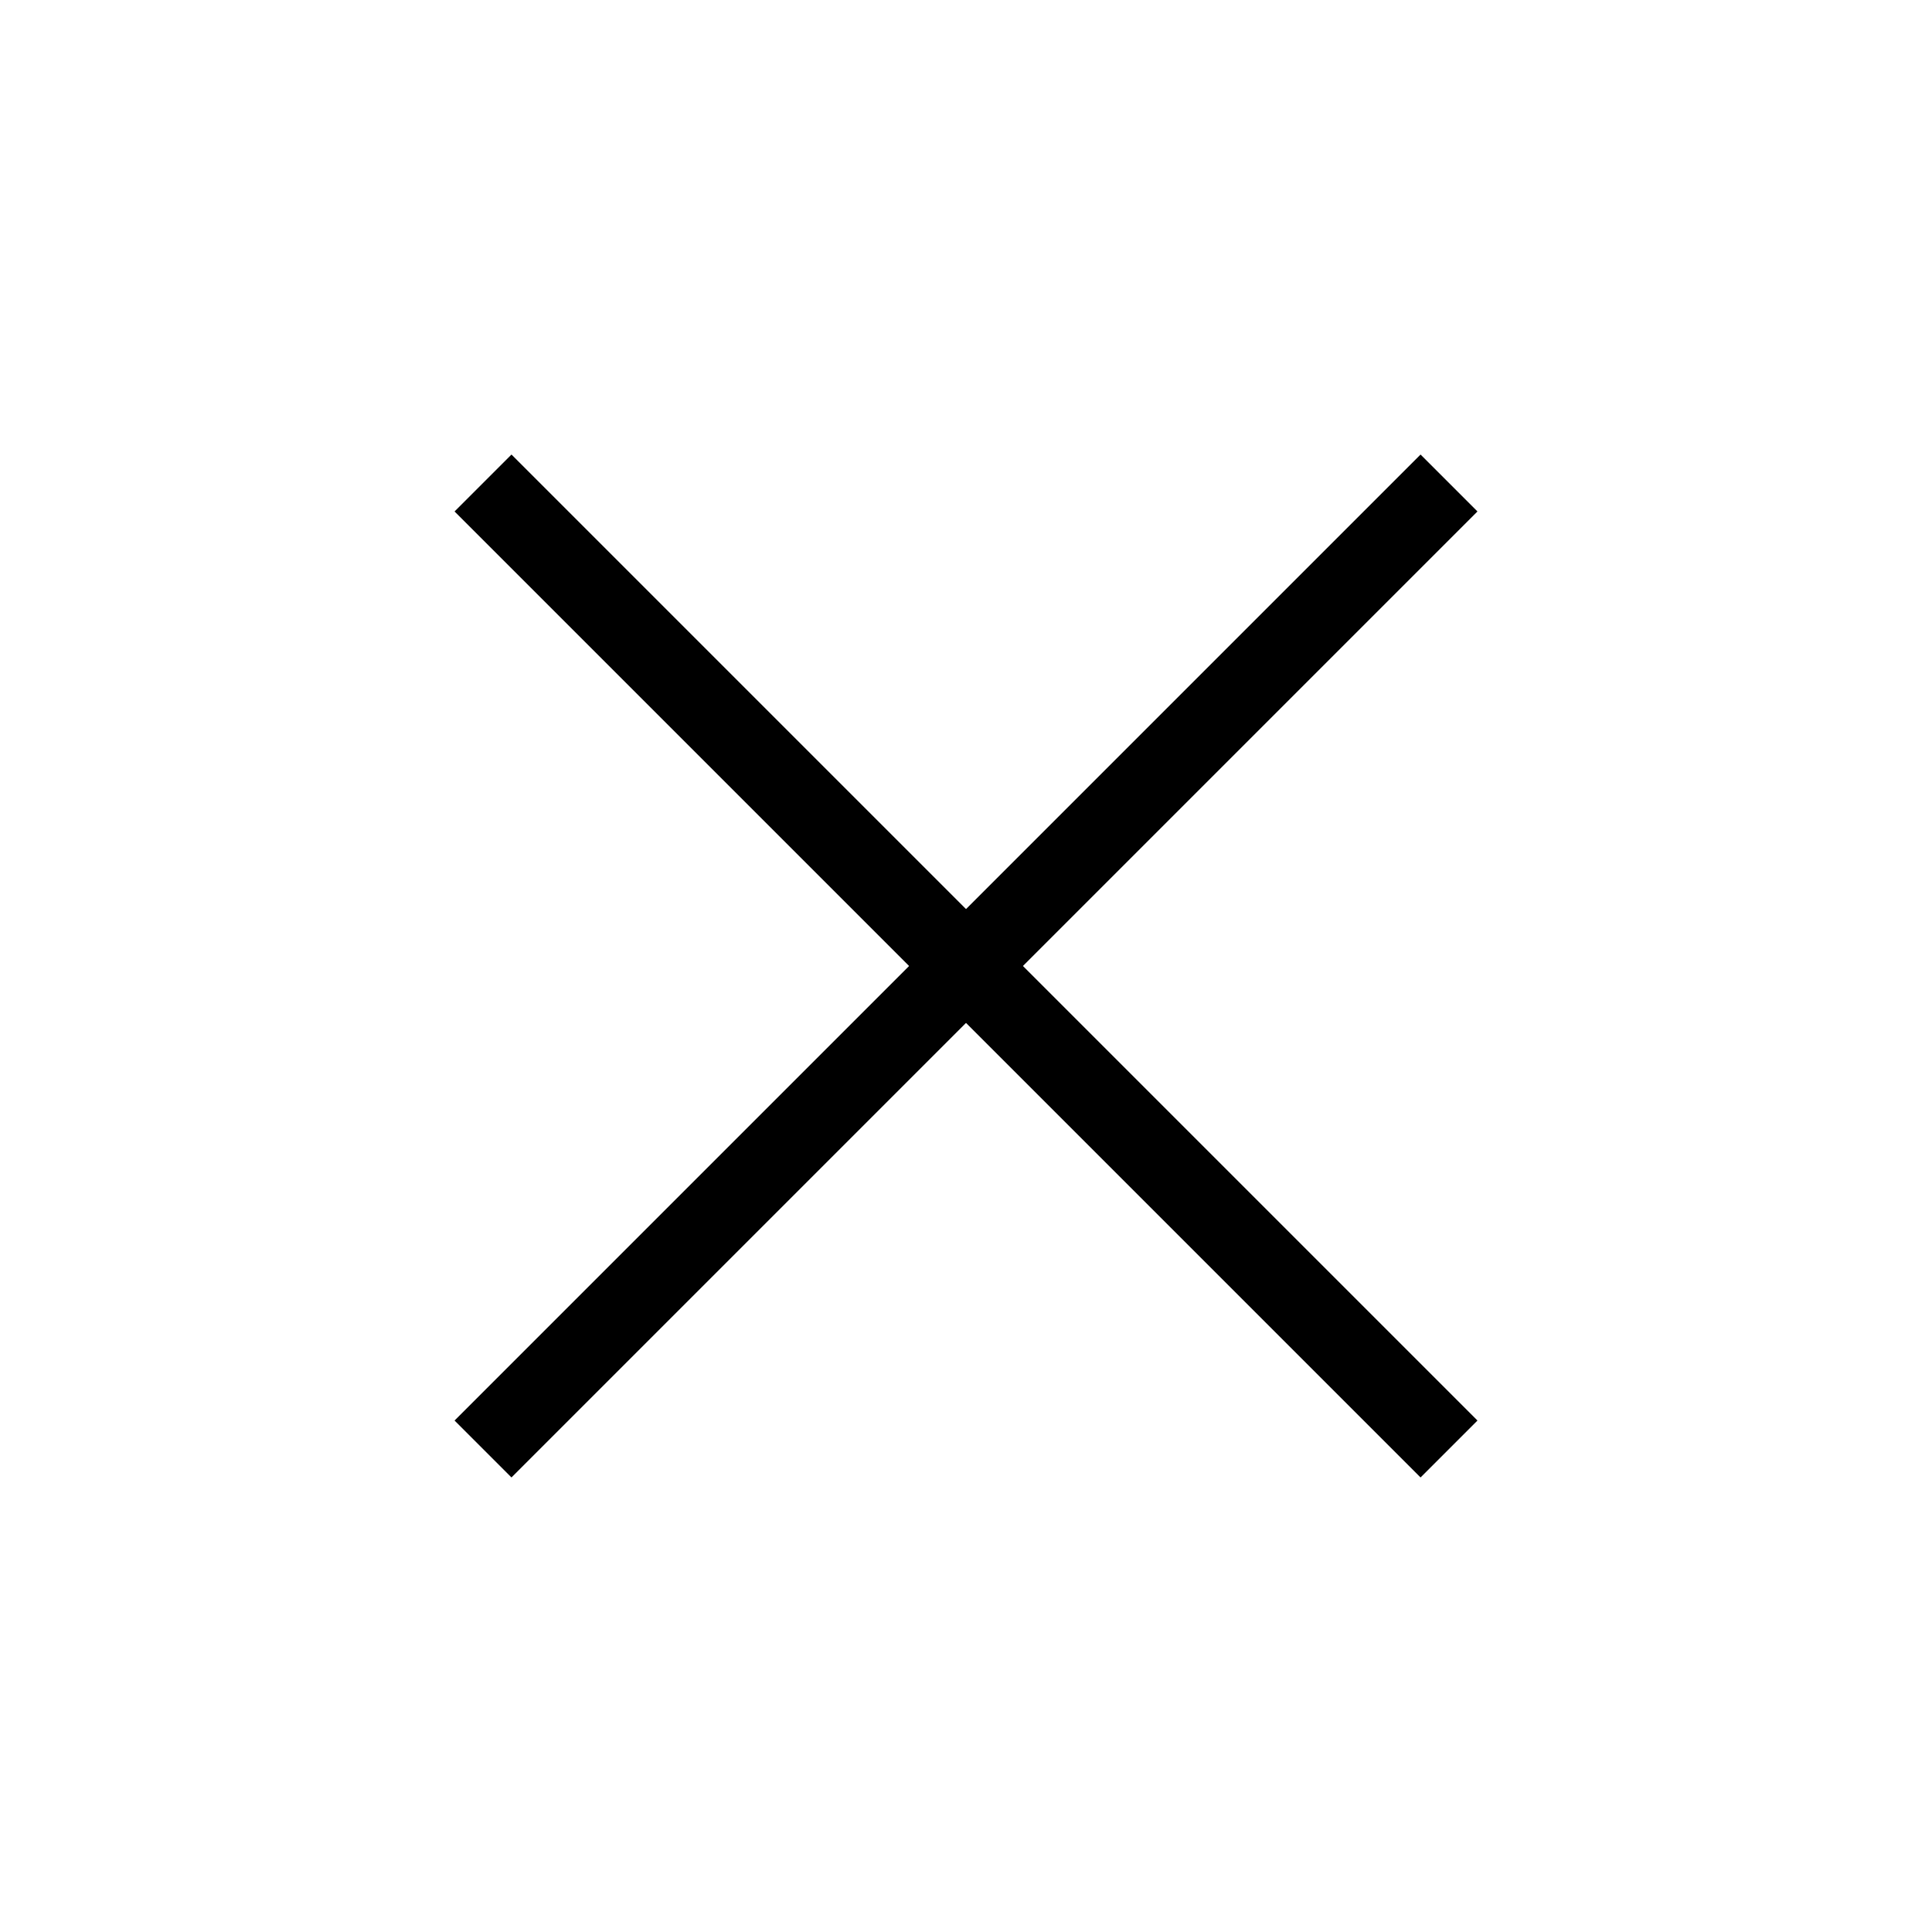
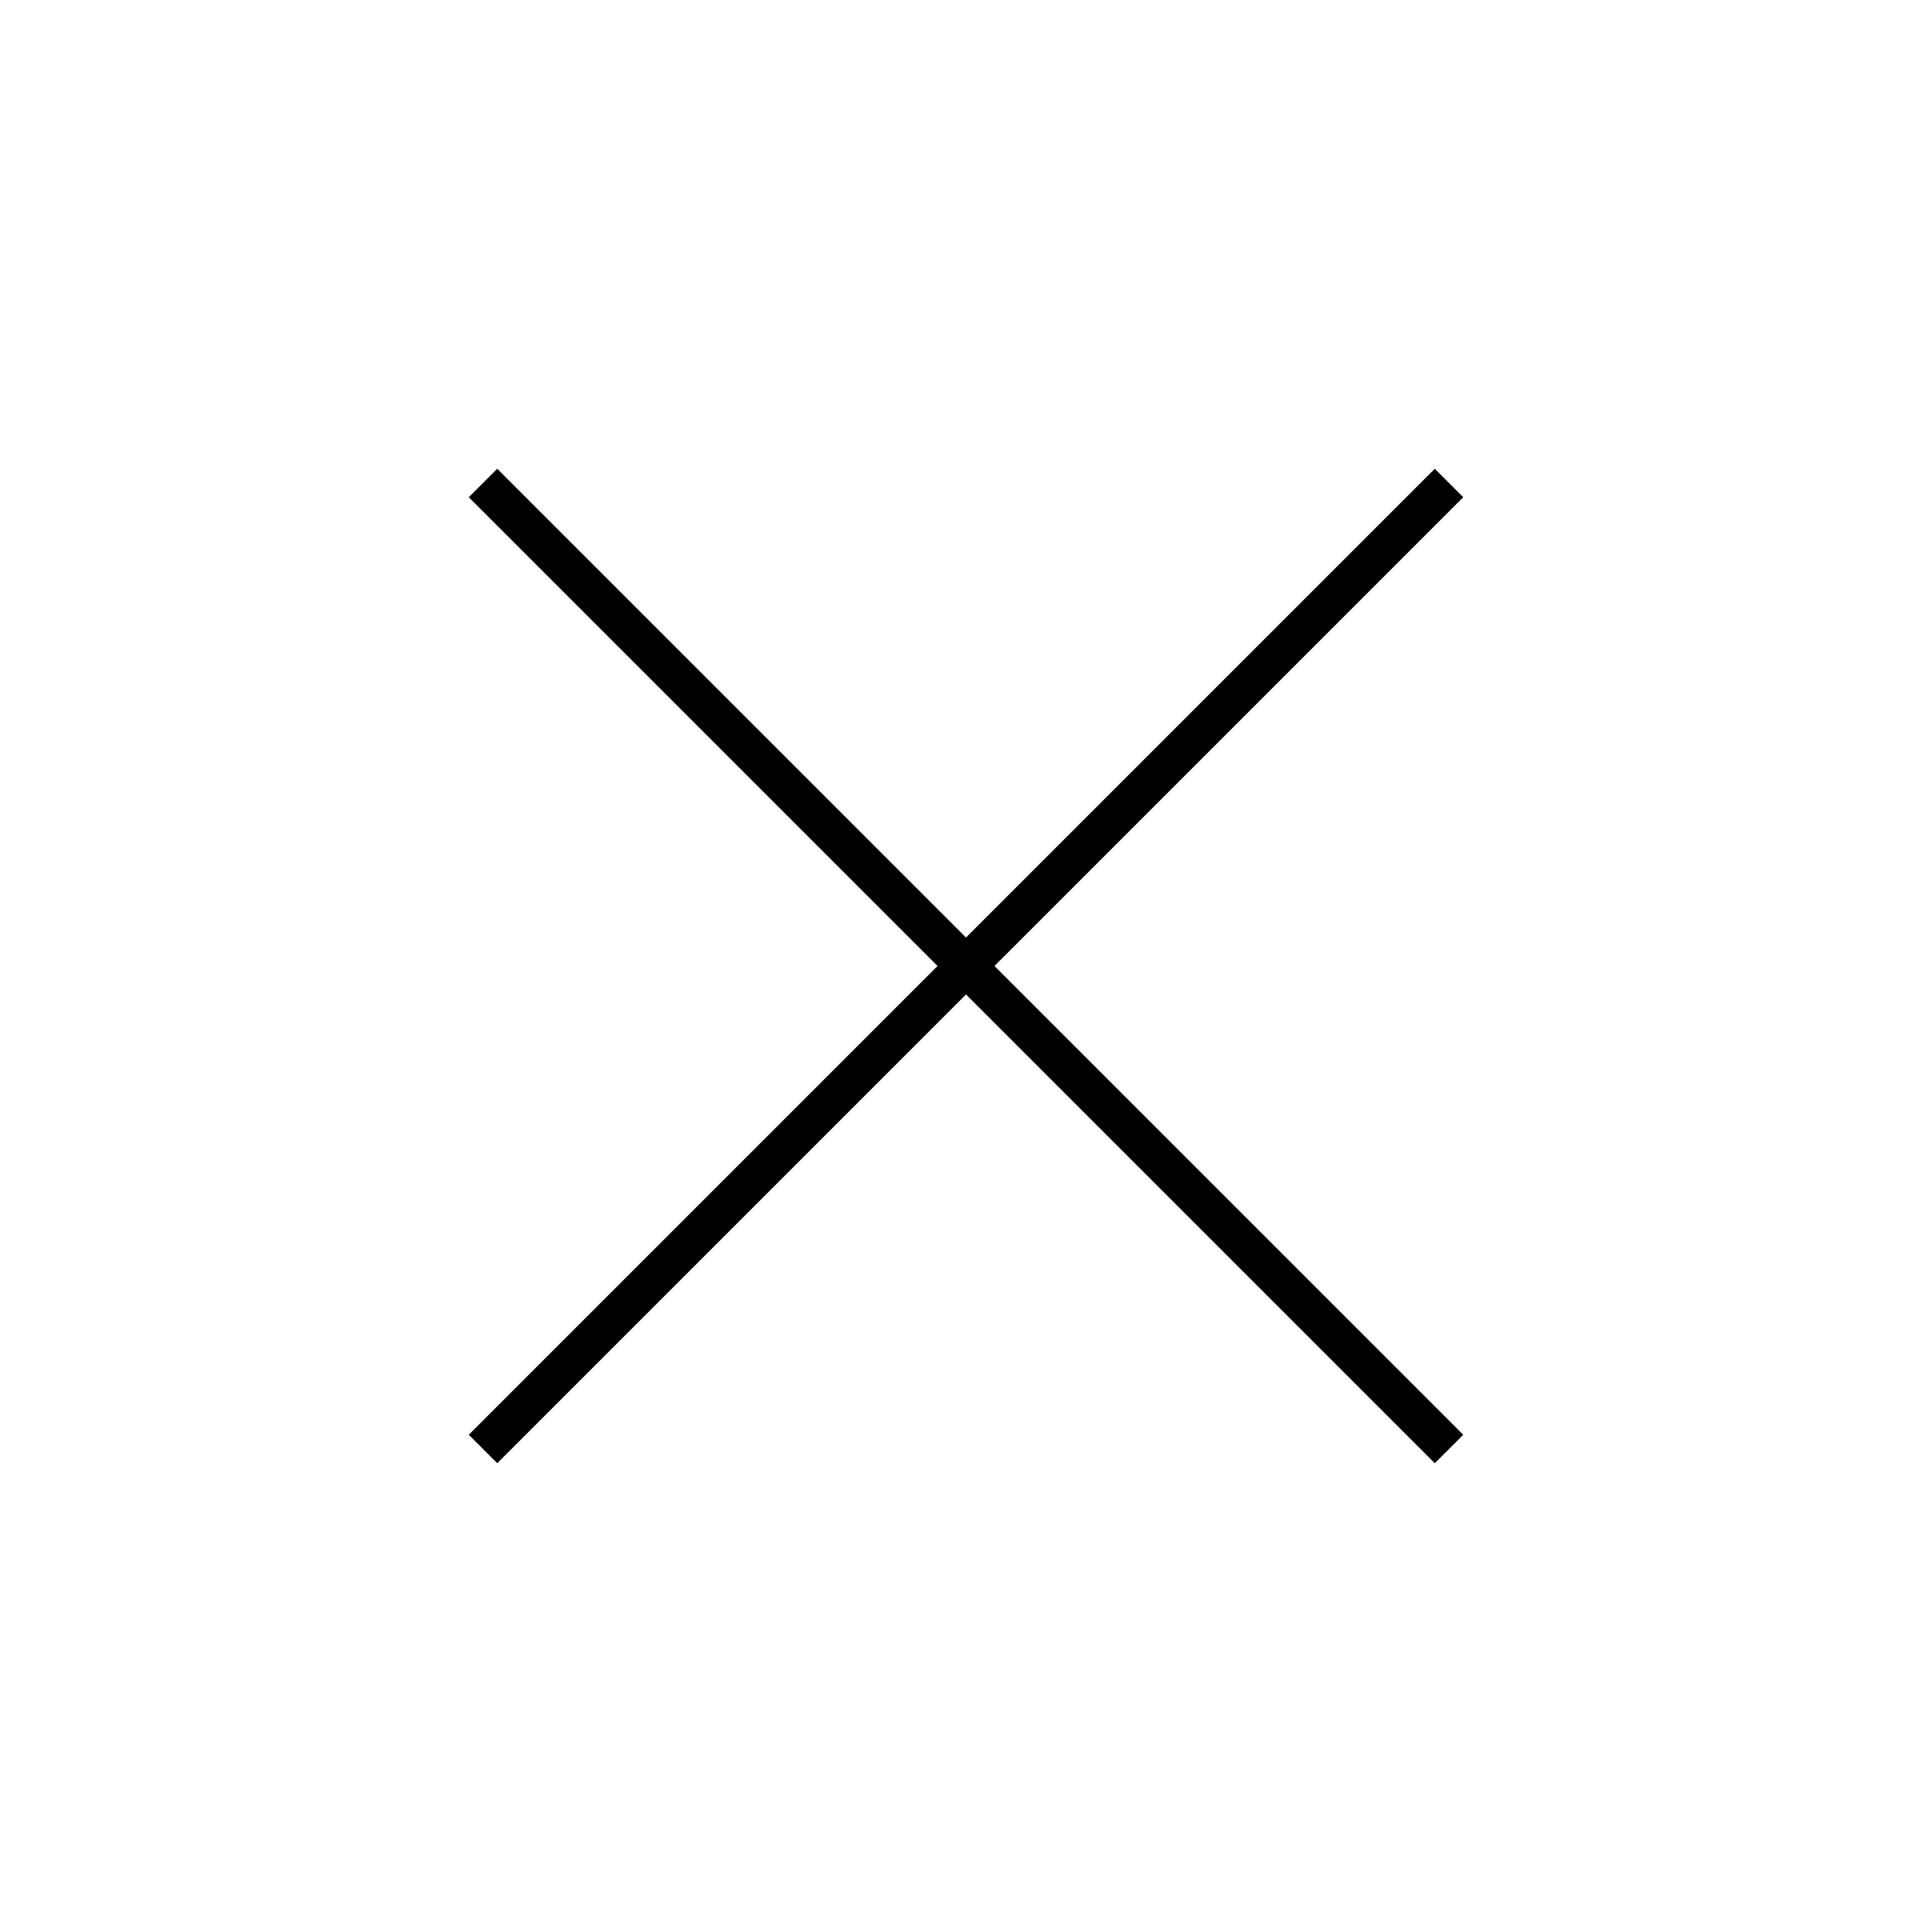
<svg xmlns="http://www.w3.org/2000/svg" width="96" height="96" viewBox="0 0 96 96" version="1.1" id="svg8">
  <defs id="defs2" />
  <g id="layer1" transform="translate(14.82843,-282.5371)">
-     <path style="fill:none;stroke:#000000;stroke-width:4;stroke-linecap:butt;stroke-linejoin:miter;stroke-miterlimit:4;stroke-dasharray:none;stroke-opacity:1" d="m 9.172,354.537 48,-48" id="path1441-6" />
-     <path id="path1443-0" d="m 57.172,354.537 -48,-48" style="fill:none;stroke:#000000;stroke-width:4;stroke-linecap:butt;stroke-linejoin:miter;stroke-miterlimit:4;stroke-dasharray:none;stroke-opacity:1" />
+     <path style="fill:none;stroke:#000000;stroke-width:2;stroke-linecap:butt;stroke-linejoin:miter;stroke-miterlimit:4;stroke-dasharray:none;stroke-opacity:1" d="m 9.172,354.537 48,-48" id="path1441-6" />
+     <path id="path1443-0" d="m 57.172,354.537 -48,-48" style="fill:none;stroke:#000000;stroke-width:2;stroke-linecap:butt;stroke-linejoin:miter;stroke-miterlimit:4;stroke-dasharray:none;stroke-opacity:1" />
  </g>
</svg>
